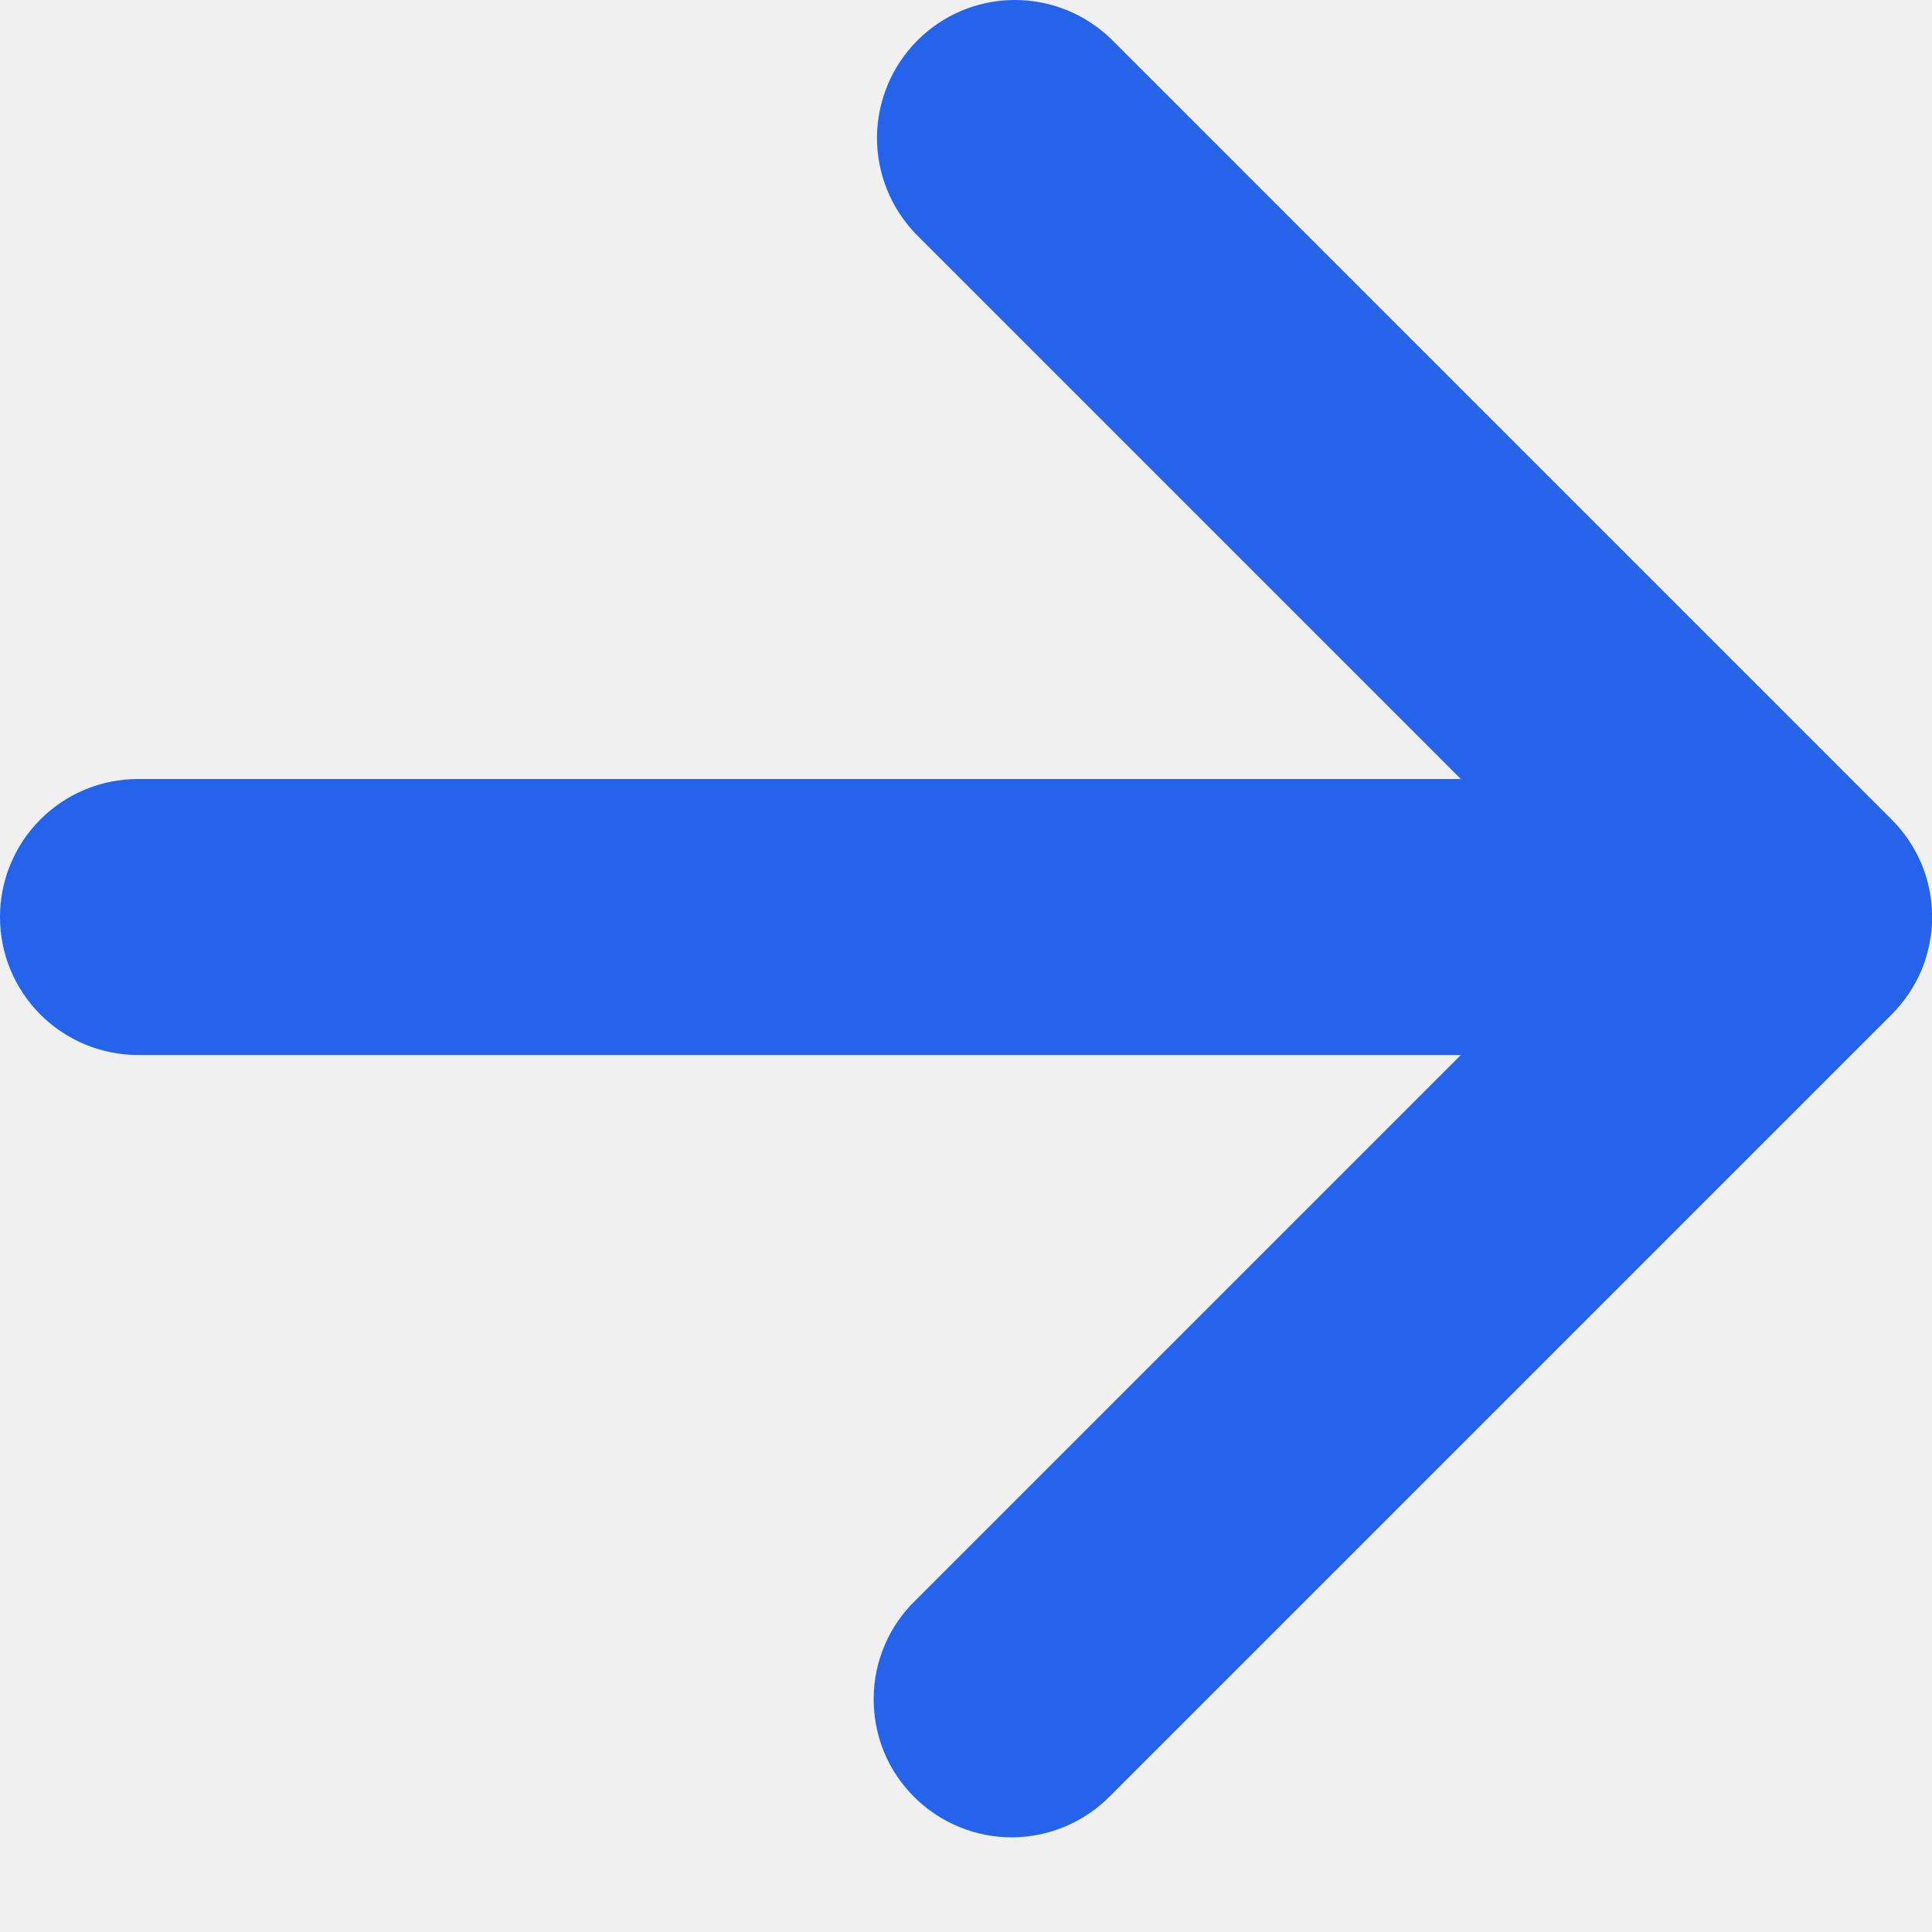
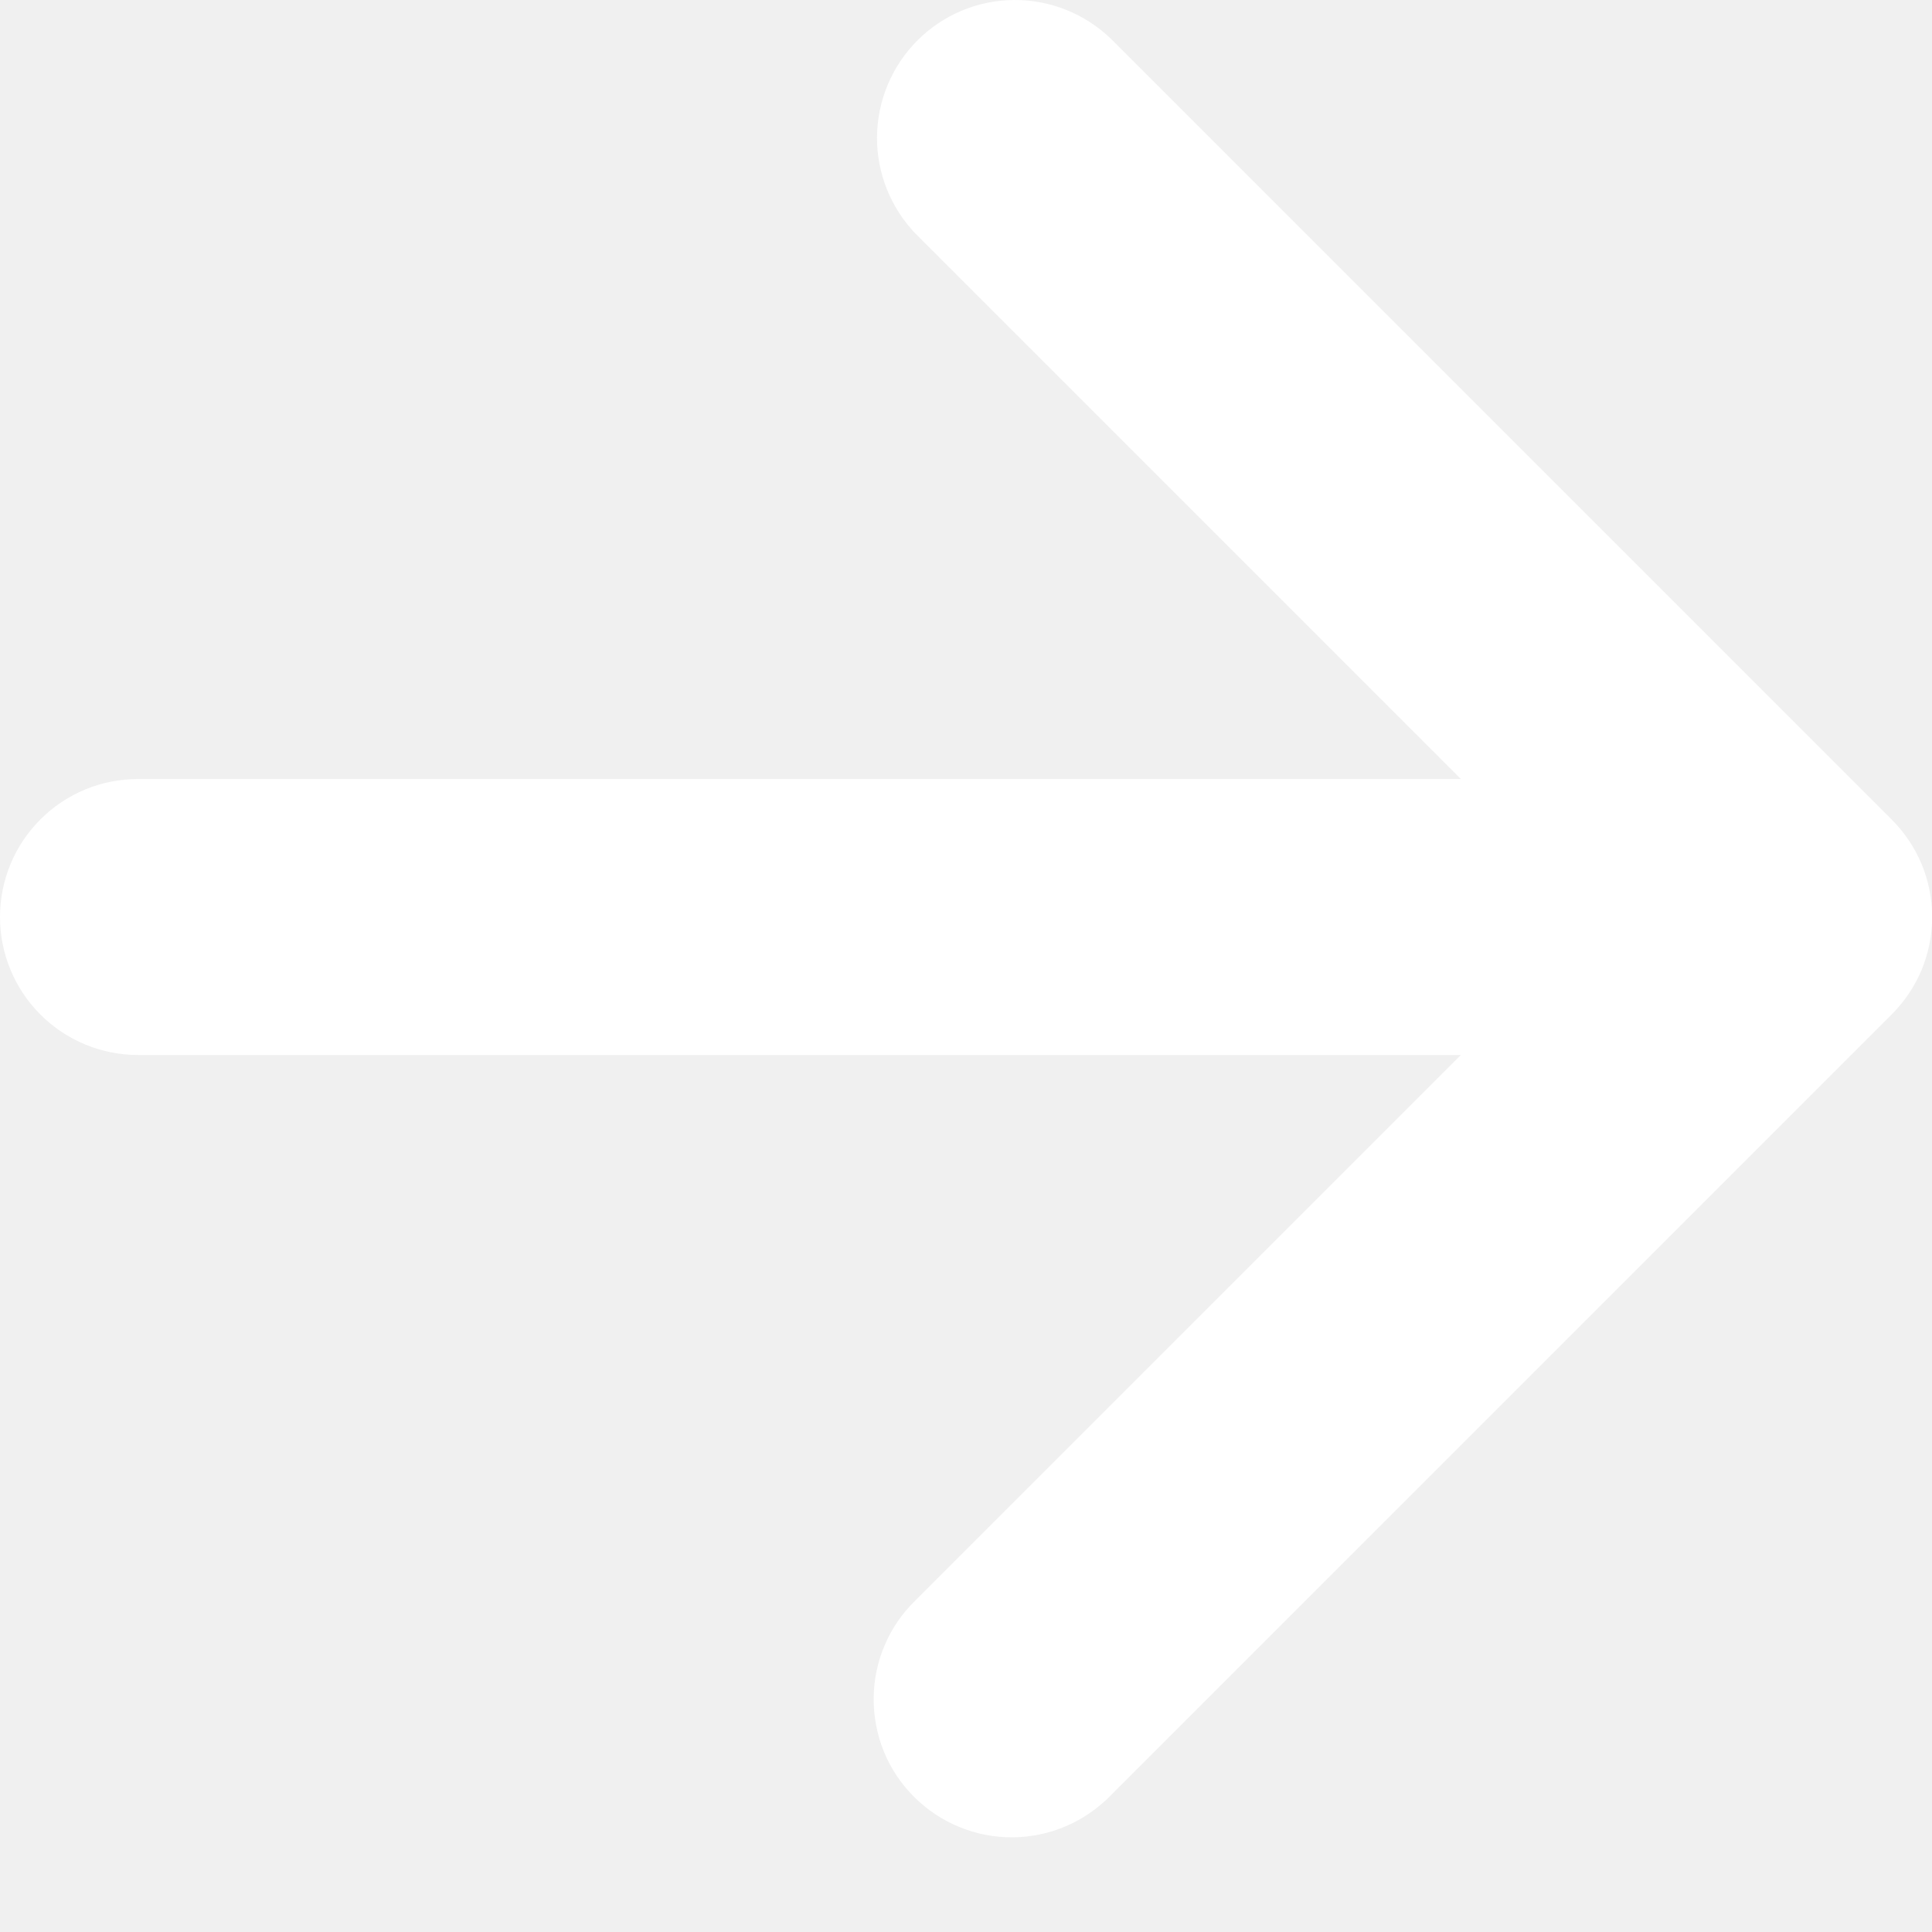
<svg xmlns="http://www.w3.org/2000/svg" width="14" height="14" viewBox="0 0 14 14" fill="none">
-   <path d="M10.586 5.645L6.636 1.695C6.454 1.506 6.353 1.254 6.355 0.991C6.358 0.729 6.463 0.478 6.648 0.293C6.834 0.107 7.084 0.002 7.347 3.78026e-05C7.609 -0.002 7.861 0.099 8.05 0.281L13.707 5.938C13.8 6.03 13.874 6.141 13.925 6.262C13.975 6.383 14.001 6.513 14.001 6.645C14.001 6.776 13.975 6.906 13.925 7.028C13.874 7.149 13.8 7.259 13.707 7.352L8.05 13.009C7.958 13.104 7.847 13.18 7.725 13.233C7.603 13.285 7.472 13.313 7.339 13.314C7.207 13.315 7.075 13.29 6.952 13.239C6.829 13.189 6.718 13.115 6.624 13.021C6.53 12.927 6.455 12.816 6.405 12.693C6.355 12.57 6.33 12.438 6.331 12.305C6.332 12.172 6.359 12.041 6.412 11.919C6.464 11.797 6.54 11.687 6.636 11.595L10.586 7.645H1C0.735 7.645 0.48 7.539 0.293 7.352C0.105 7.164 0 6.91 0 6.645C0 6.38 0.105 6.125 0.293 5.938C0.48 5.75 0.735 5.645 1 5.645H10.586Z" fill="#2563EB" />
+   <path d="M10.586 5.645L6.636 1.695C6.454 1.506 6.353 1.254 6.355 0.991C6.358 0.729 6.463 0.478 6.648 0.293C6.834 0.107 7.084 0.002 7.347 3.78026e-05C7.609 -0.002 7.861 0.099 8.05 0.281L13.707 5.938C13.8 6.03 13.874 6.141 13.925 6.262C13.975 6.383 14.001 6.513 14.001 6.645C14.001 6.776 13.975 6.906 13.925 7.028C13.874 7.149 13.8 7.259 13.707 7.352L8.05 13.009C7.958 13.104 7.847 13.18 7.725 13.233C7.603 13.285 7.472 13.313 7.339 13.314C7.207 13.315 7.075 13.29 6.952 13.239C6.829 13.189 6.718 13.115 6.624 13.021C6.53 12.927 6.455 12.816 6.405 12.693C6.355 12.57 6.33 12.438 6.331 12.305C6.332 12.172 6.359 12.041 6.412 11.919C6.464 11.797 6.54 11.687 6.636 11.595L10.586 7.645H1C0.735 7.645 0.48 7.539 0.293 7.352C0.105 7.164 0 6.91 0 6.645C0 6.38 0.105 6.125 0.293 5.938C0.48 5.75 0.735 5.645 1 5.645H10.586Z" fill="white" />
</svg>
